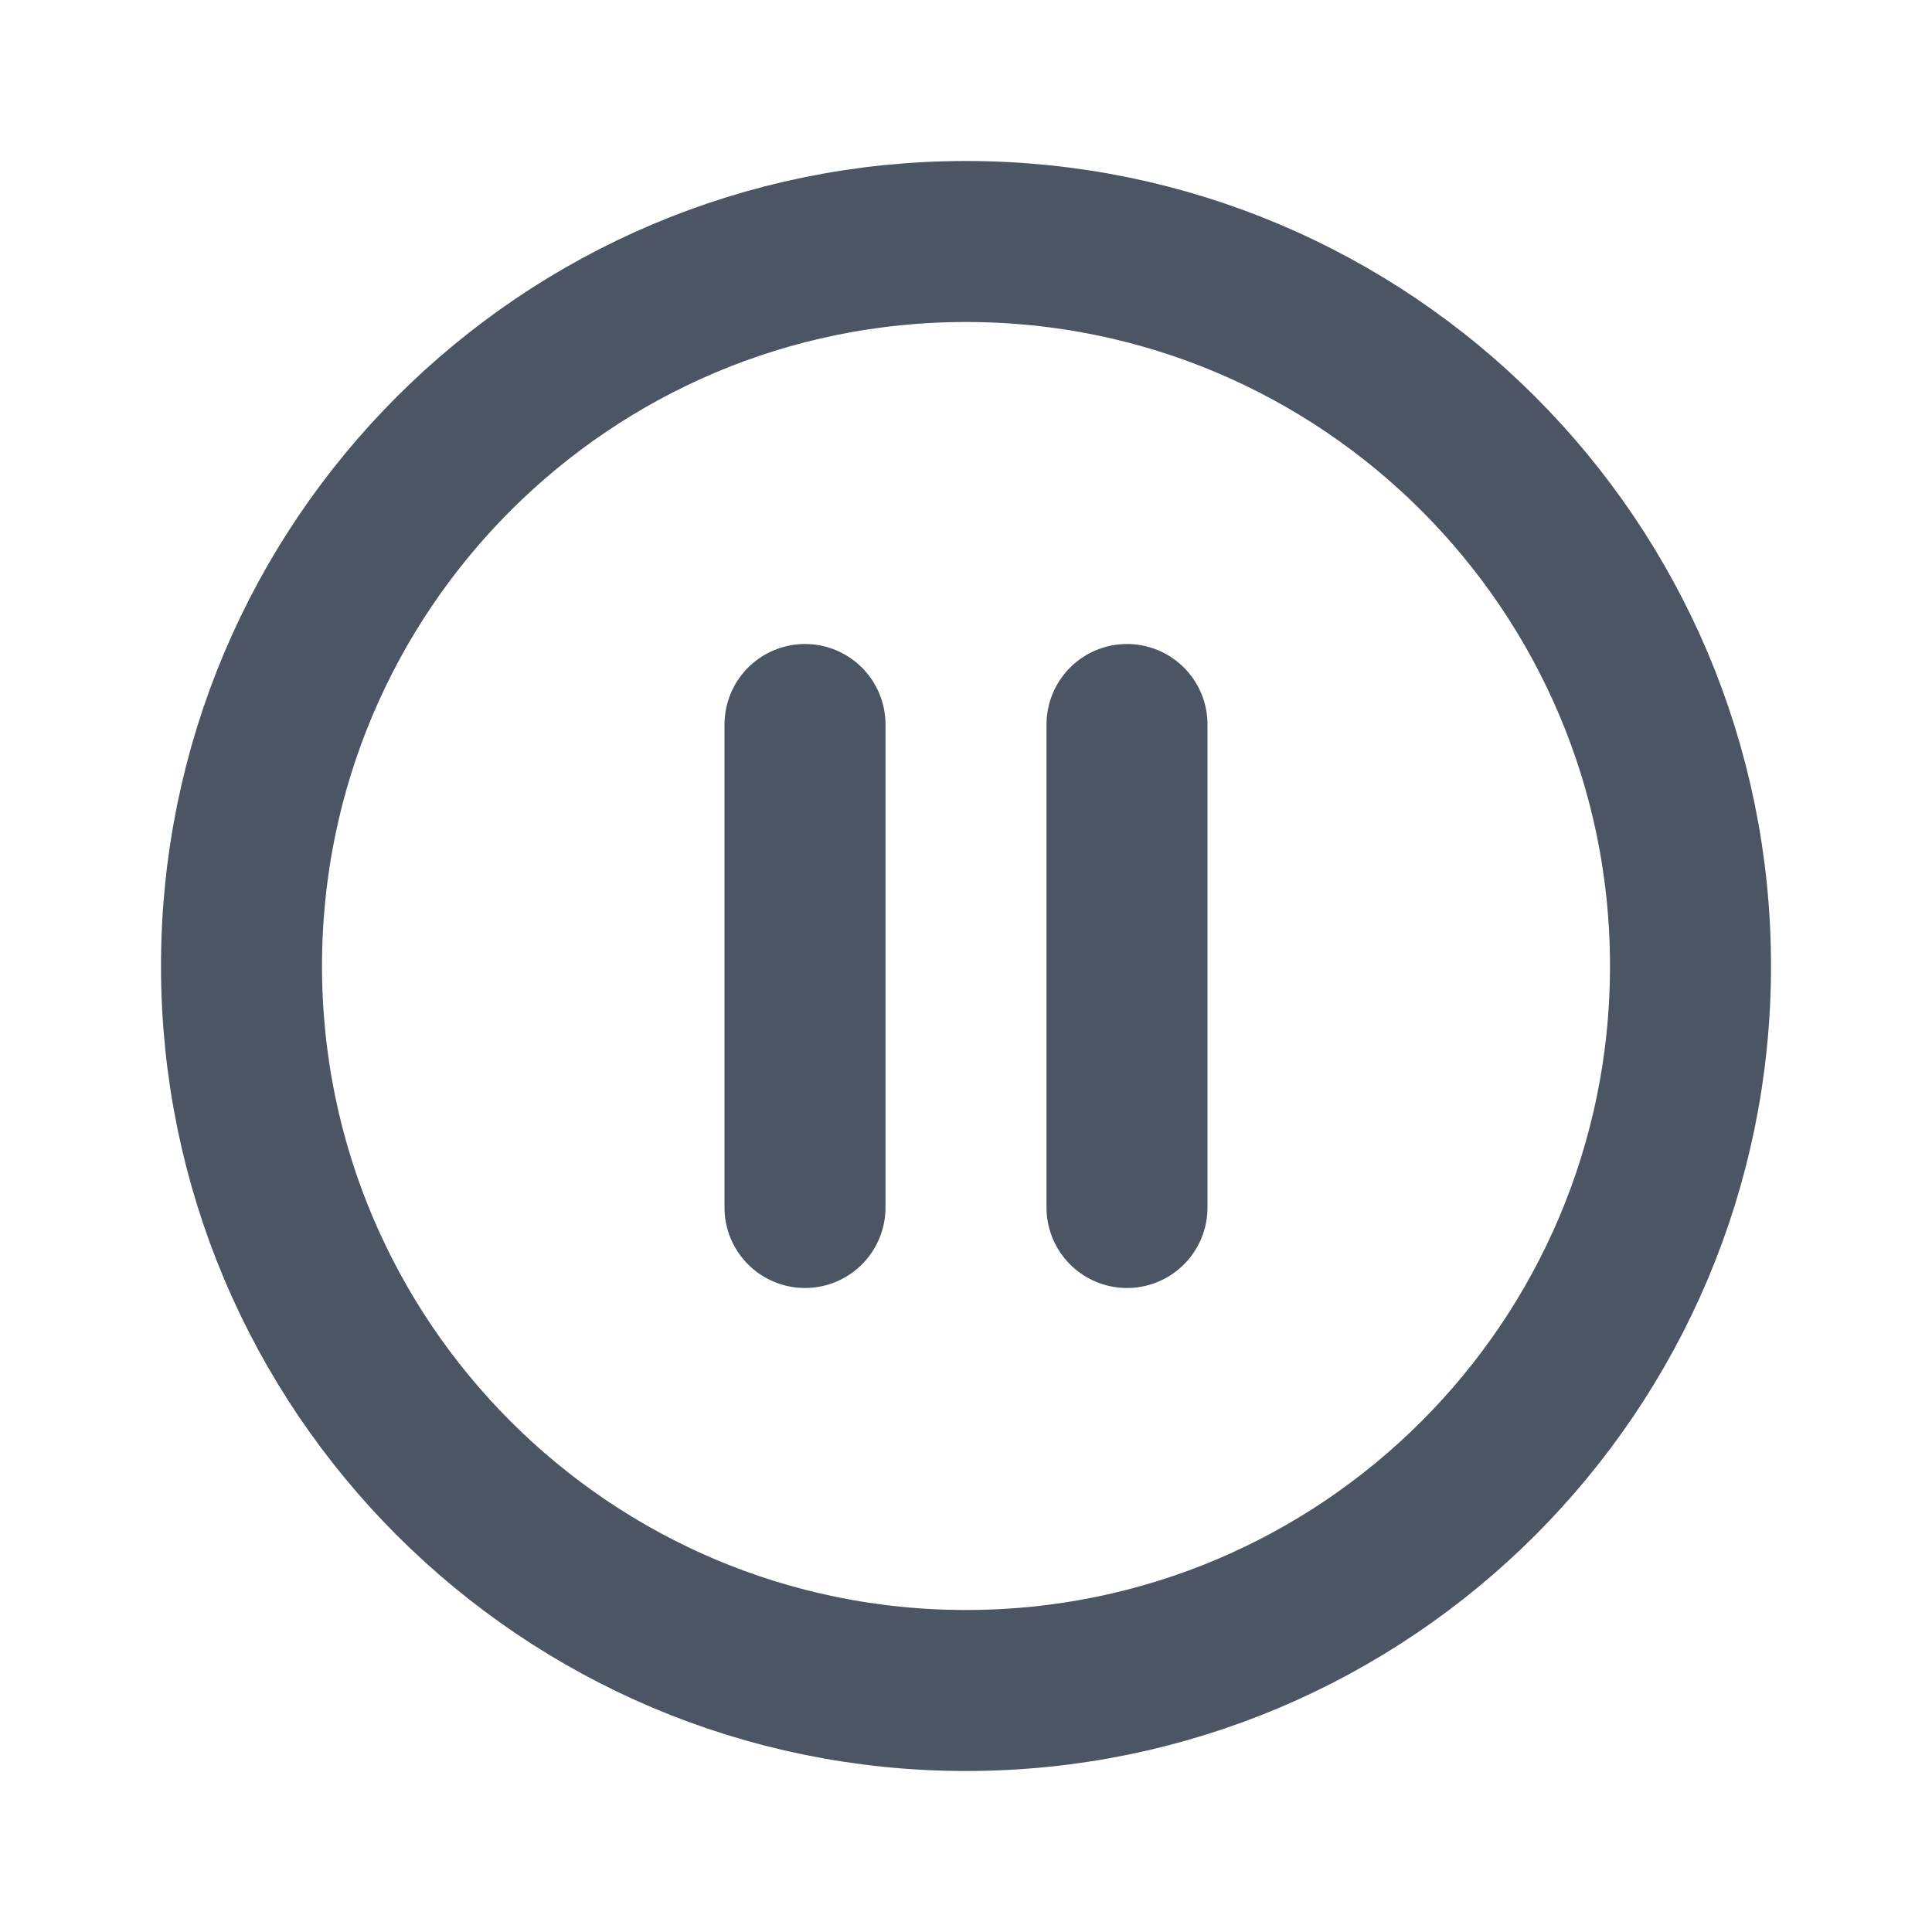
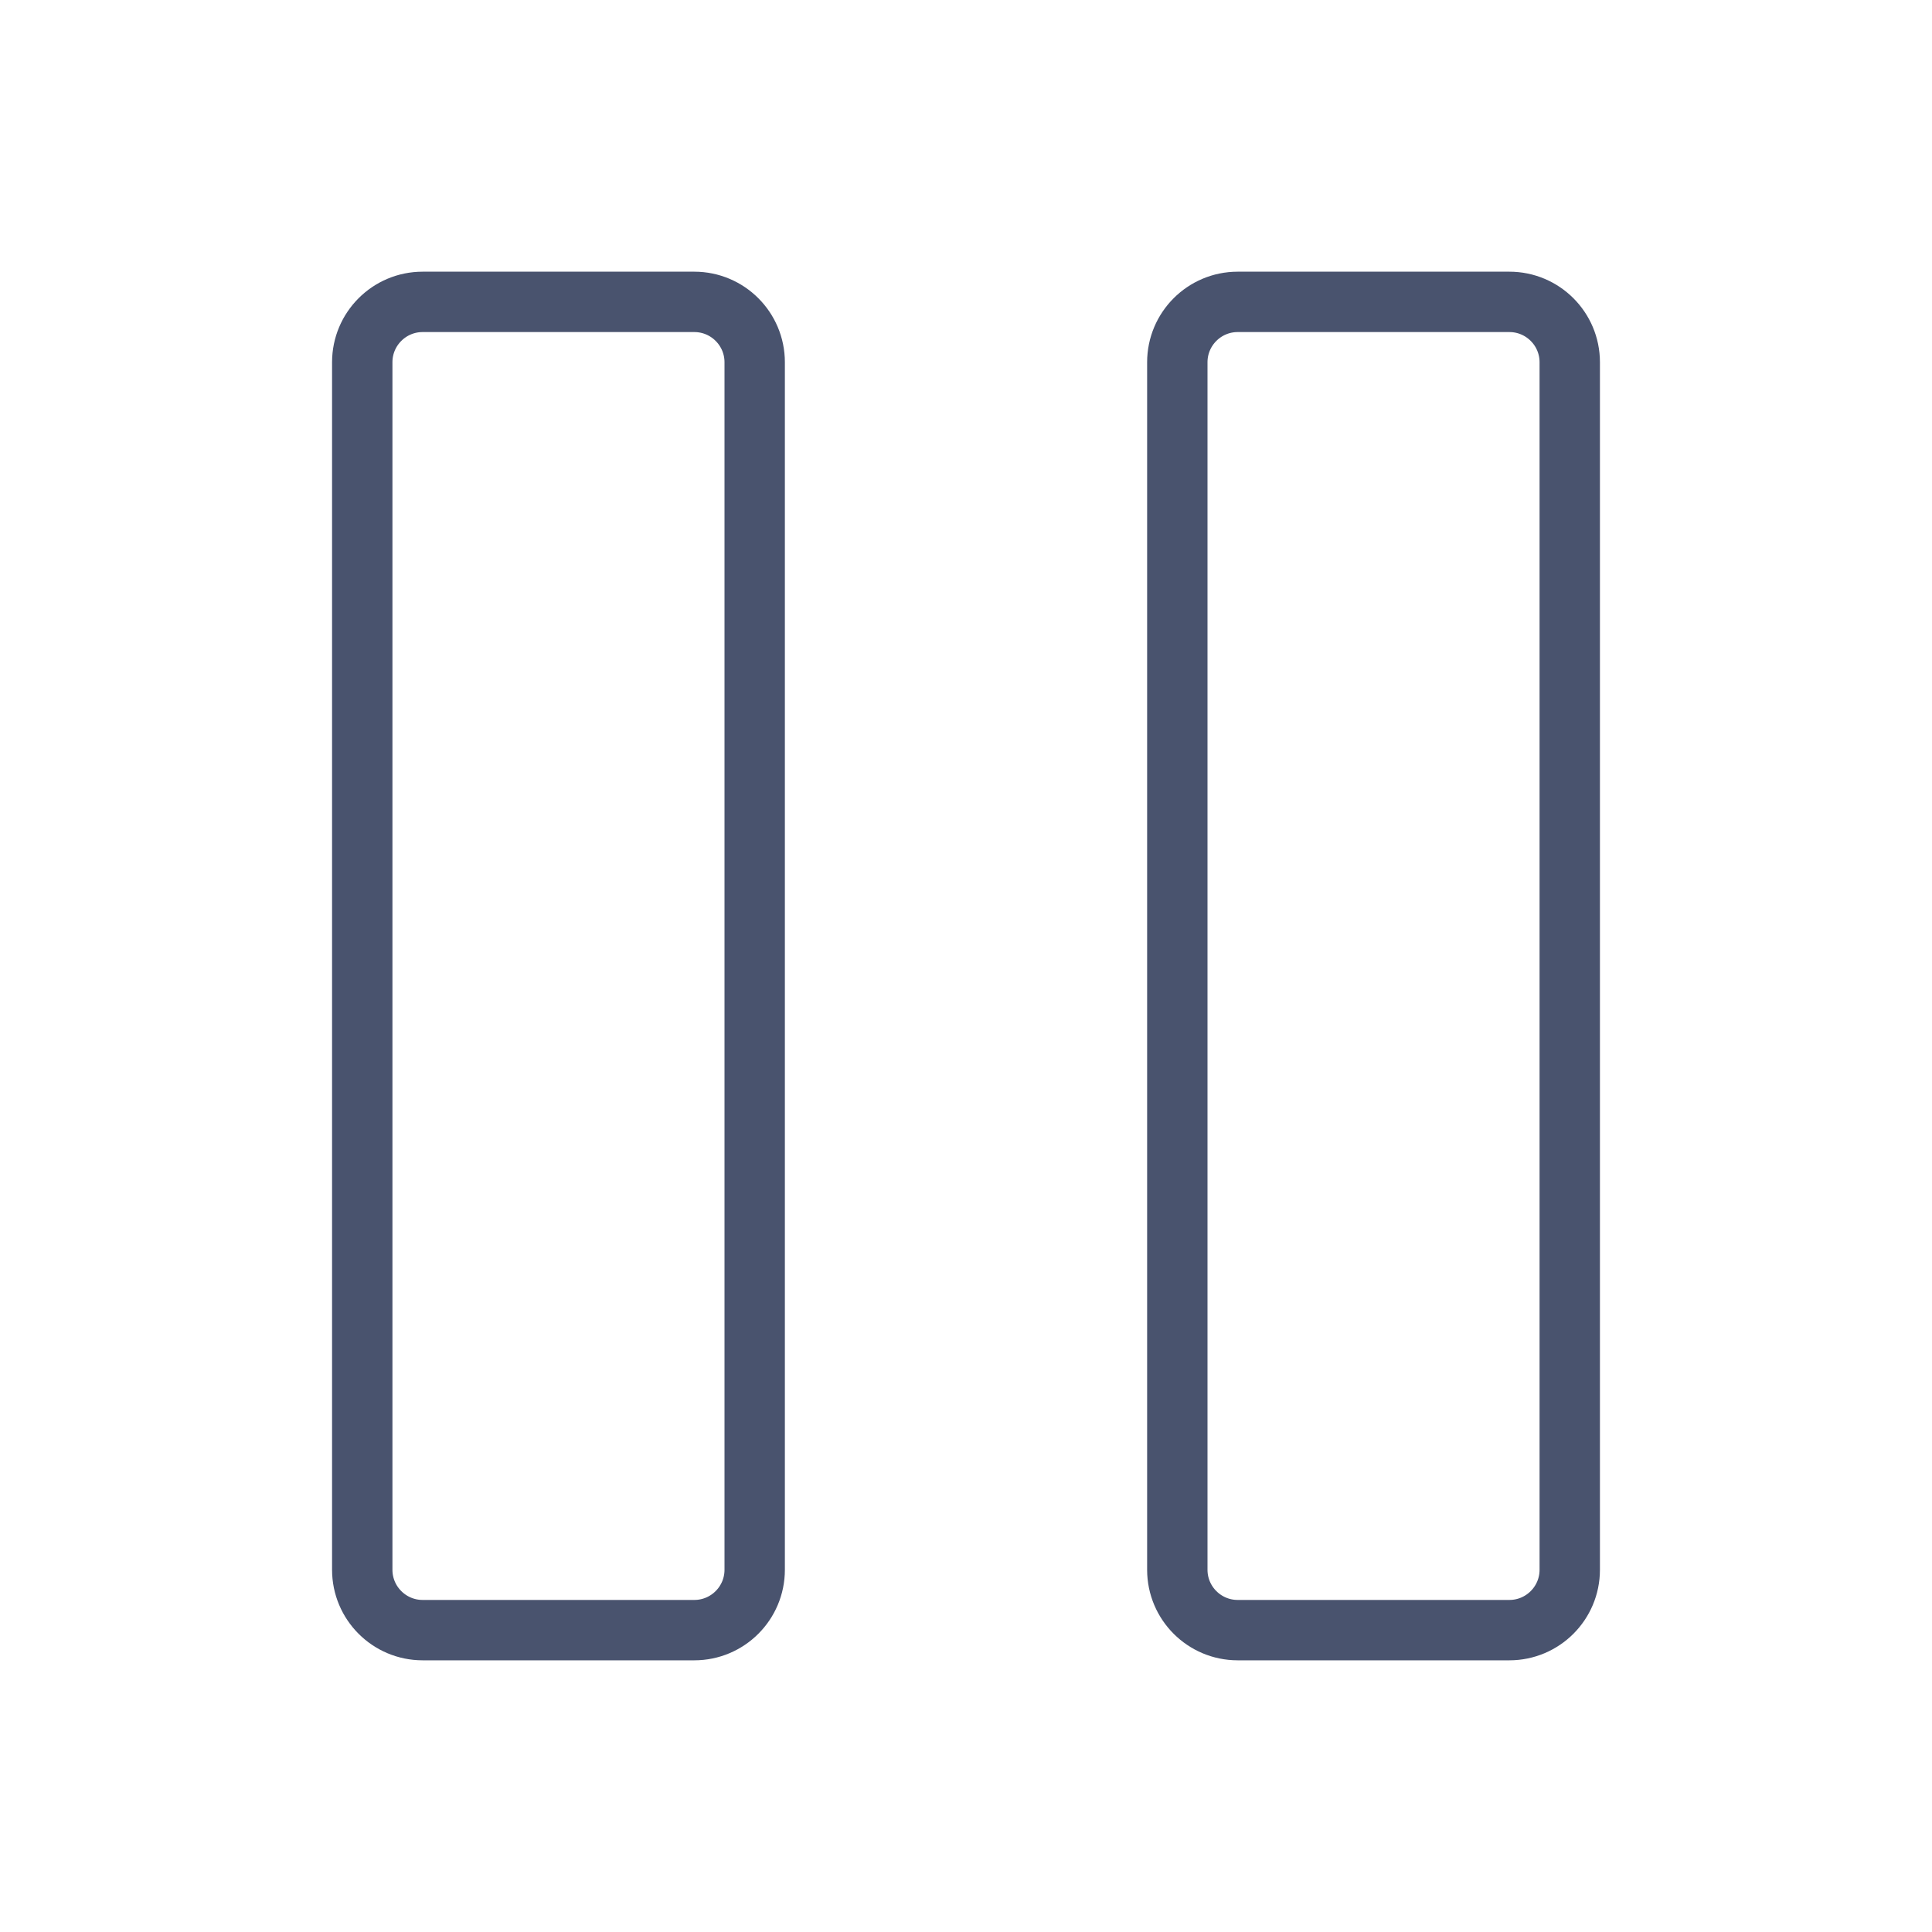
- <svg xmlns="http://www.w3.org/2000/svg" width="24" height="24" viewBox="0 0 24 24" fill="none">
-   <path d="M10 9V15M14 9V15M21 12C21 16.971 16.971 21 12 21C7.029 21 3 16.971 3 12C3 7.029 7.029 3 12 3C16.971 3 21 7.029 21 12Z" stroke="#4B5563" stroke-width="2" stroke-linecap="round" stroke-linejoin="round" />
+ <svg xmlns="http://www.w3.org/2000/svg" width="32" height="32" viewBox="0 0 32 32" fill="none">
+   <path d="M25 5H20.5C19.948 5 19.5 5.448 19.5 6V26C19.5 26.552 19.948 27 20.5 27H25C25.552 27 26 26.552 26 26V6C26 5.448 25.552 5 25 5Z" stroke="#49536E" stroke-linecap="round" stroke-linejoin="round" />
+   <path d="M11.5 5H7C6.448 5 6 5.448 6 6V26C6 26.552 6.448 27 7 27H11.5C12.052 27 12.5 26.552 12.5 26V6C12.5 5.448 12.052 5 11.5 5Z" stroke="#49536E" stroke-linecap="round" stroke-linejoin="round" />
</svg>
